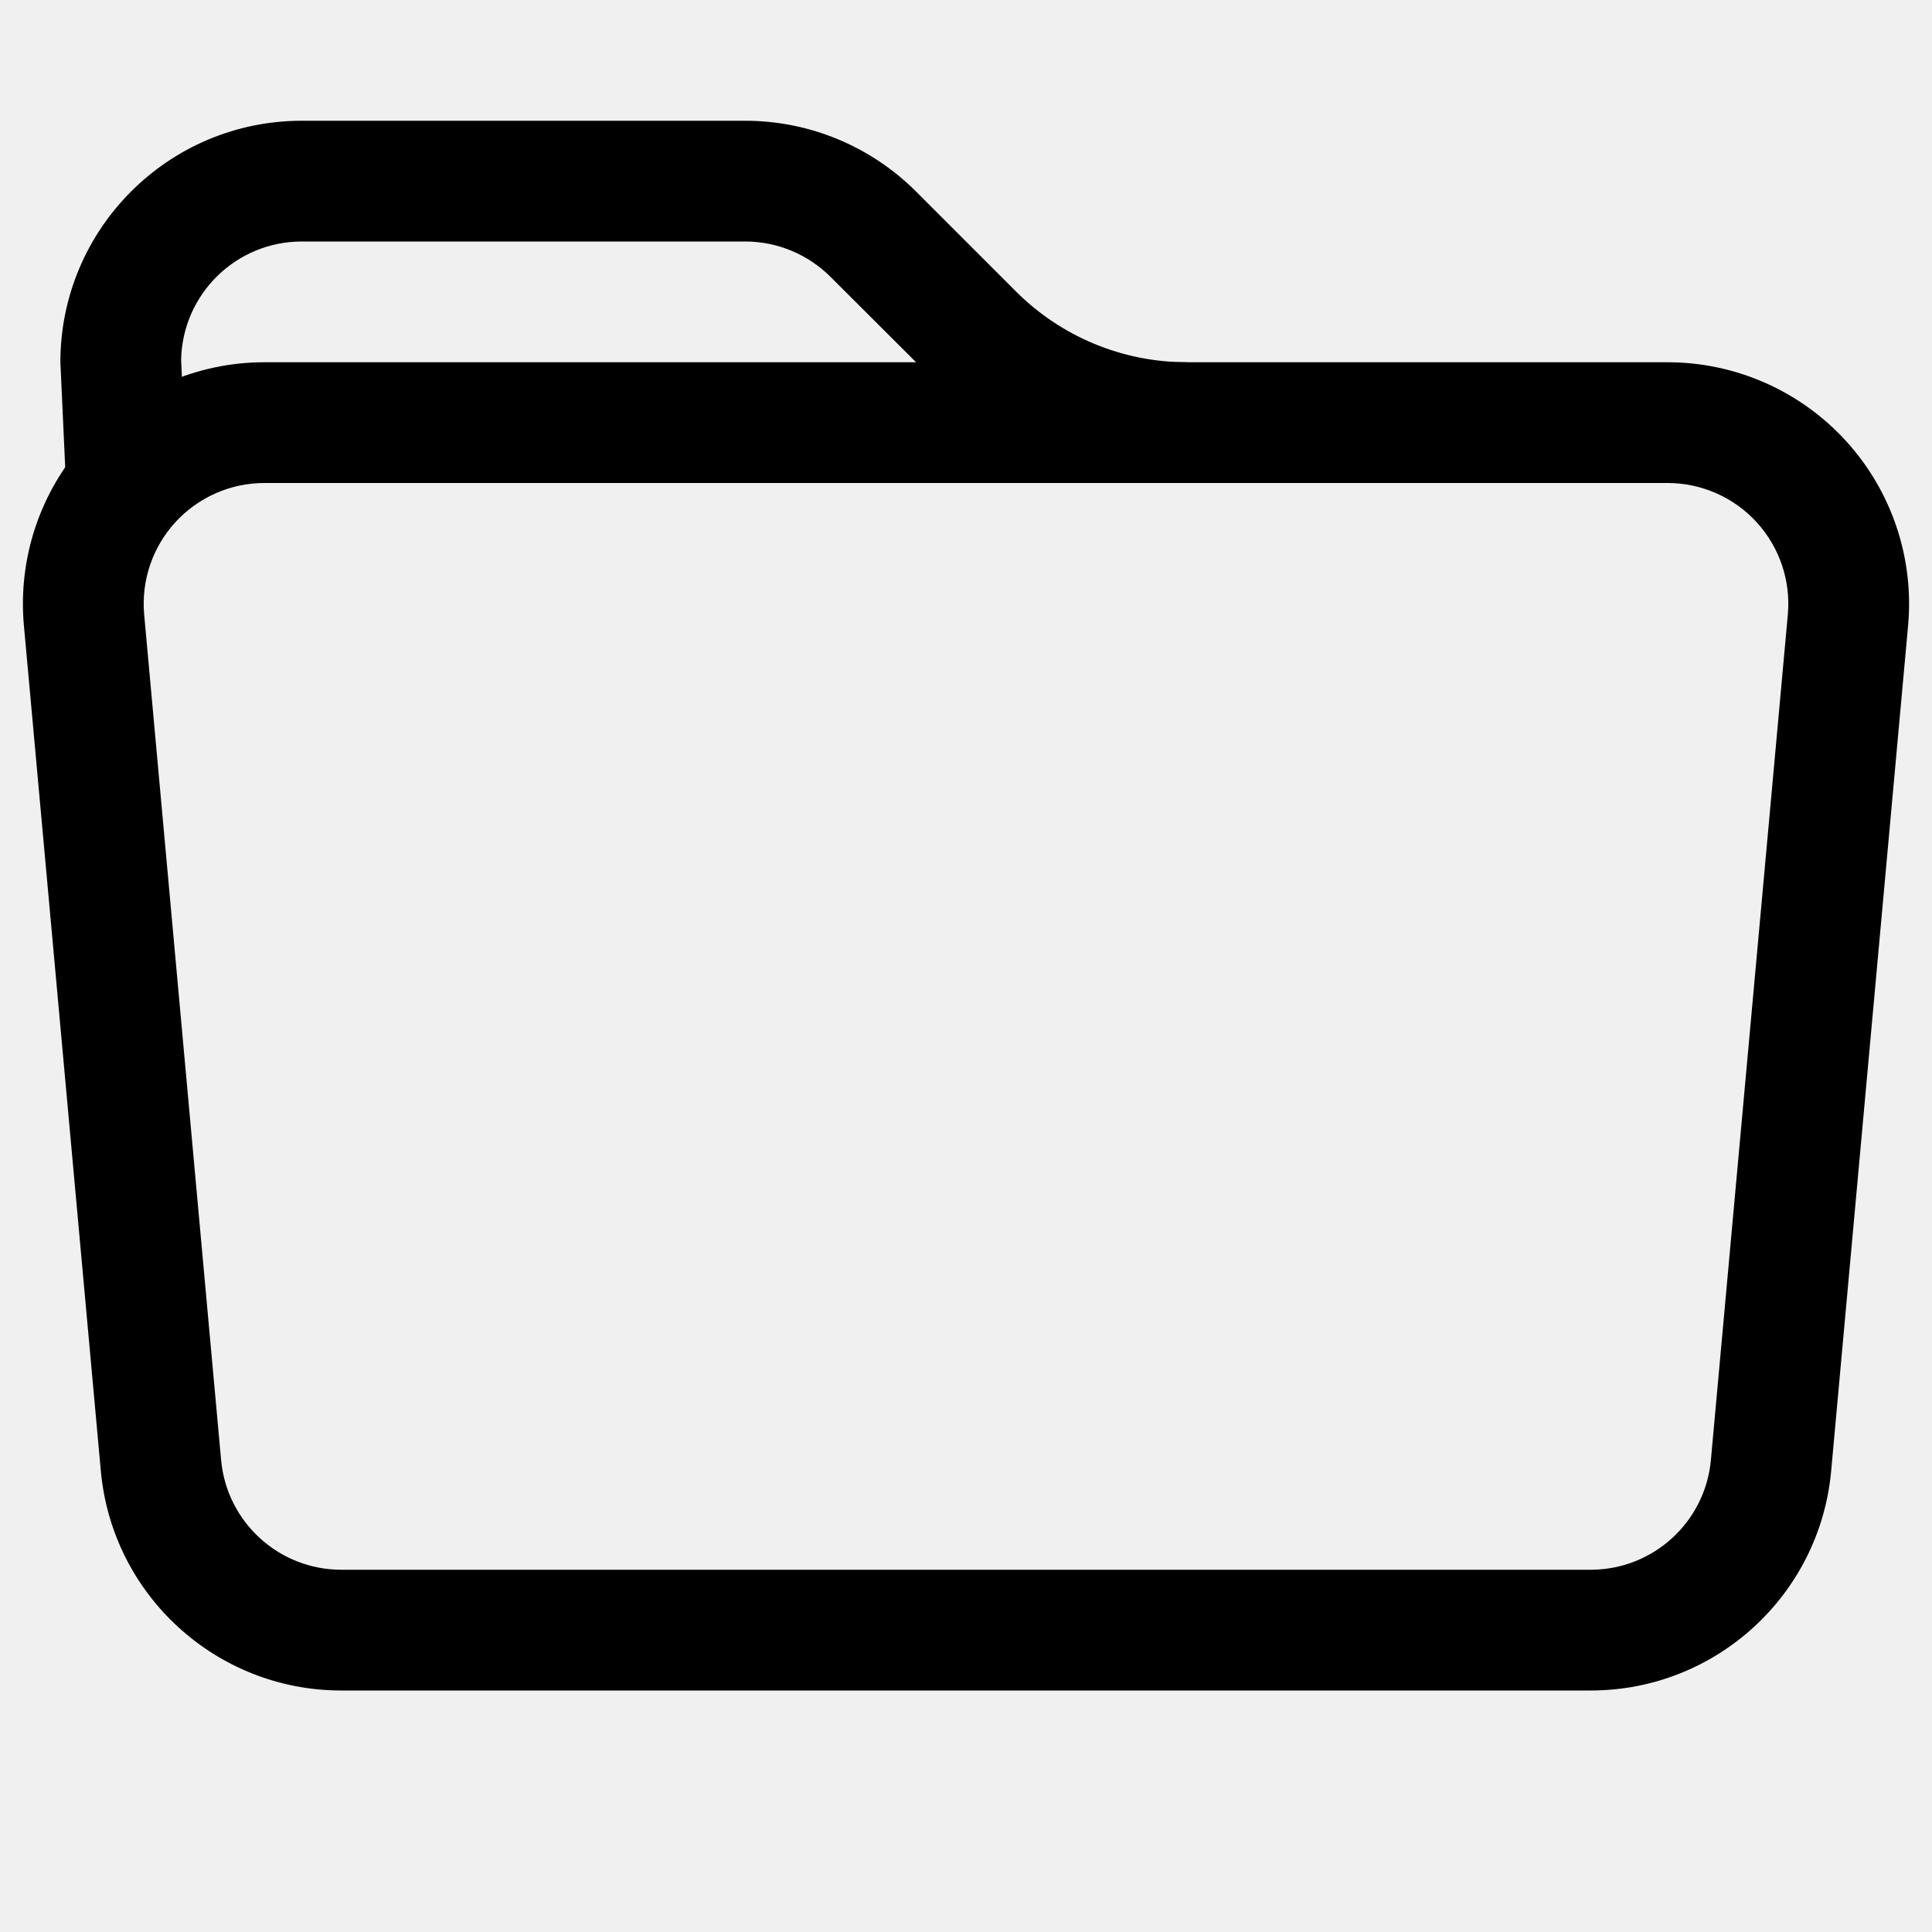
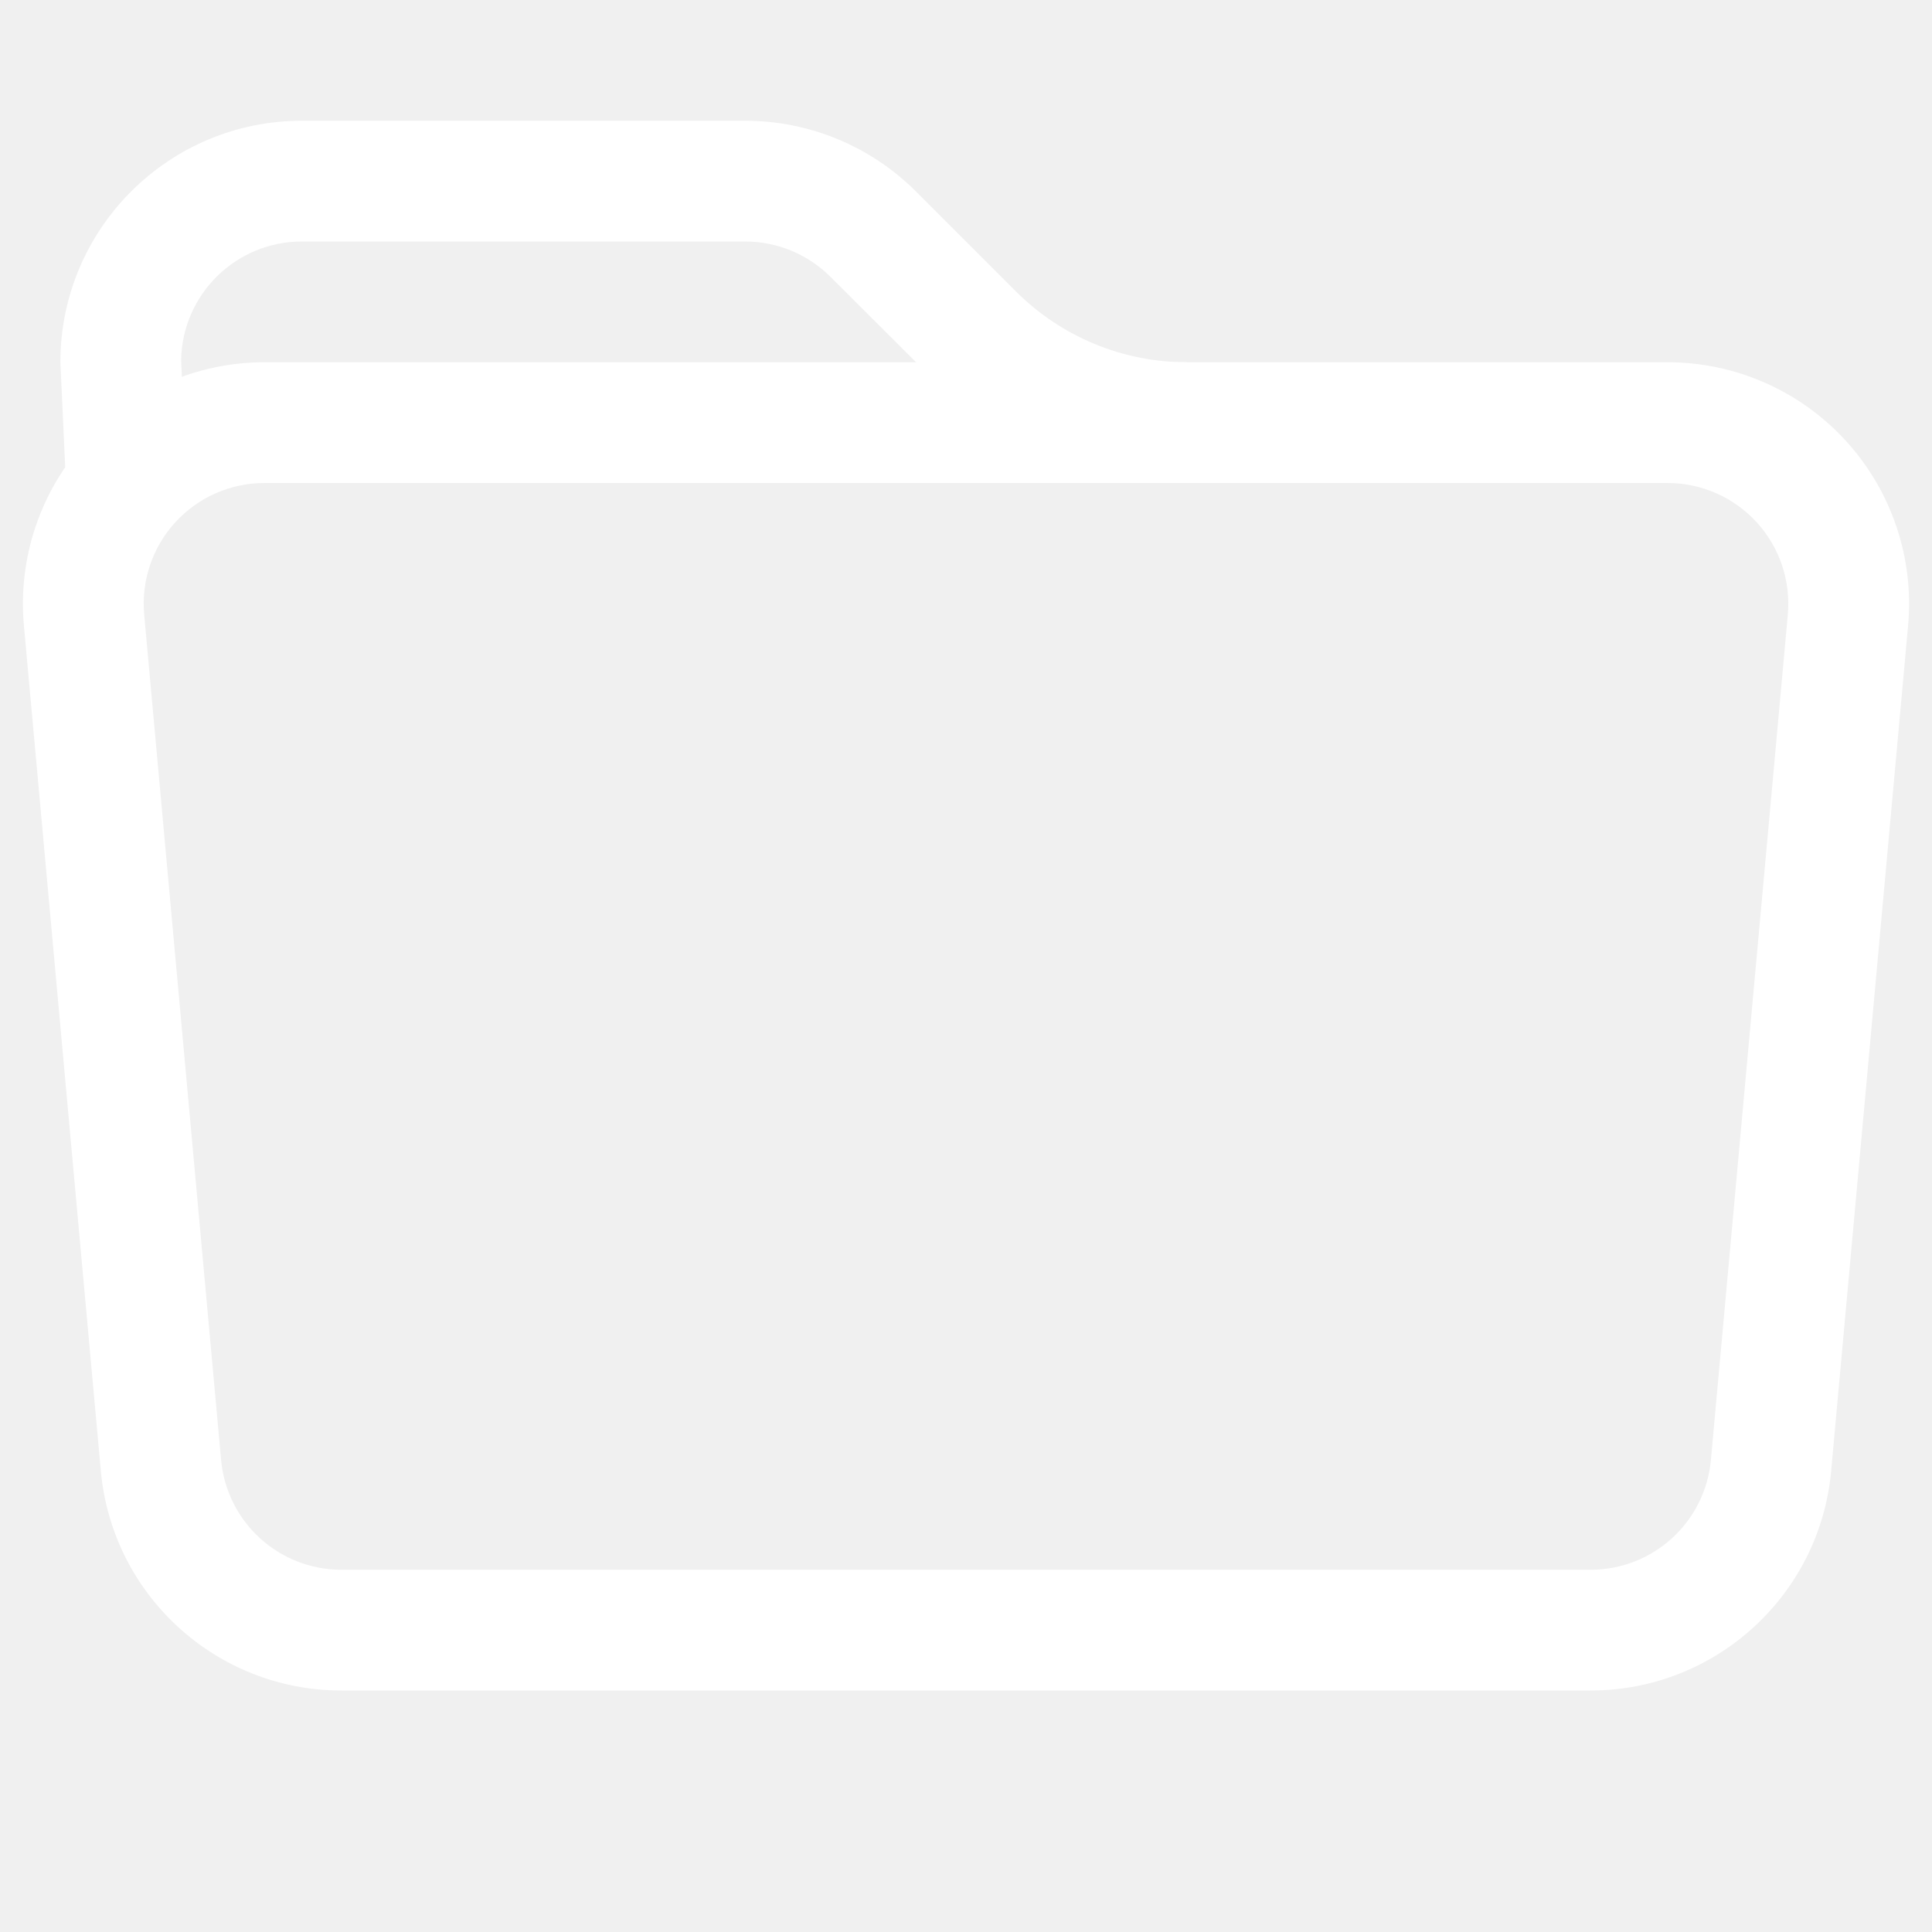
- <svg xmlns="http://www.w3.org/2000/svg" width="1em" height="1em" viewBox="0 0 16 16" class="bi bi-folder" fill="currentColor">
+ <svg xmlns="http://www.w3.org/2000/svg" width="1em" height="1em" viewBox="0 0 16 16" class="bi bi-folder" fill="white">
  <path d="M9.828 4a3 3 0 0 1-2.12-.879l-.83-.828A1 1 0 0 0 6.173 2H2.5a1 1 0 0 0-1 .981L1.546 4h-1L.5 3a2 2 0 0 1 2-2h3.672a2 2 0 0 1 1.414.586l.828.828A2 2 0 0 0 9.828 3v1z" />
  <path fill-rule="evenodd" d="M13.81 4H2.19a1 1 0 0 0-.996 1.09l.637 7a1 1 0 0 0 .995.91h10.348a1 1 0 0 0 .995-.91l.637-7A1 1 0 0 0 13.81 4zM2.19 3A2 2 0 0 0 .198 5.181l.637 7A2 2 0 0 0 2.826 14h10.348a2 2 0 0 0 1.991-1.819l.637-7A2 2 0 0 0 13.81 3H2.19z" />
</svg>
